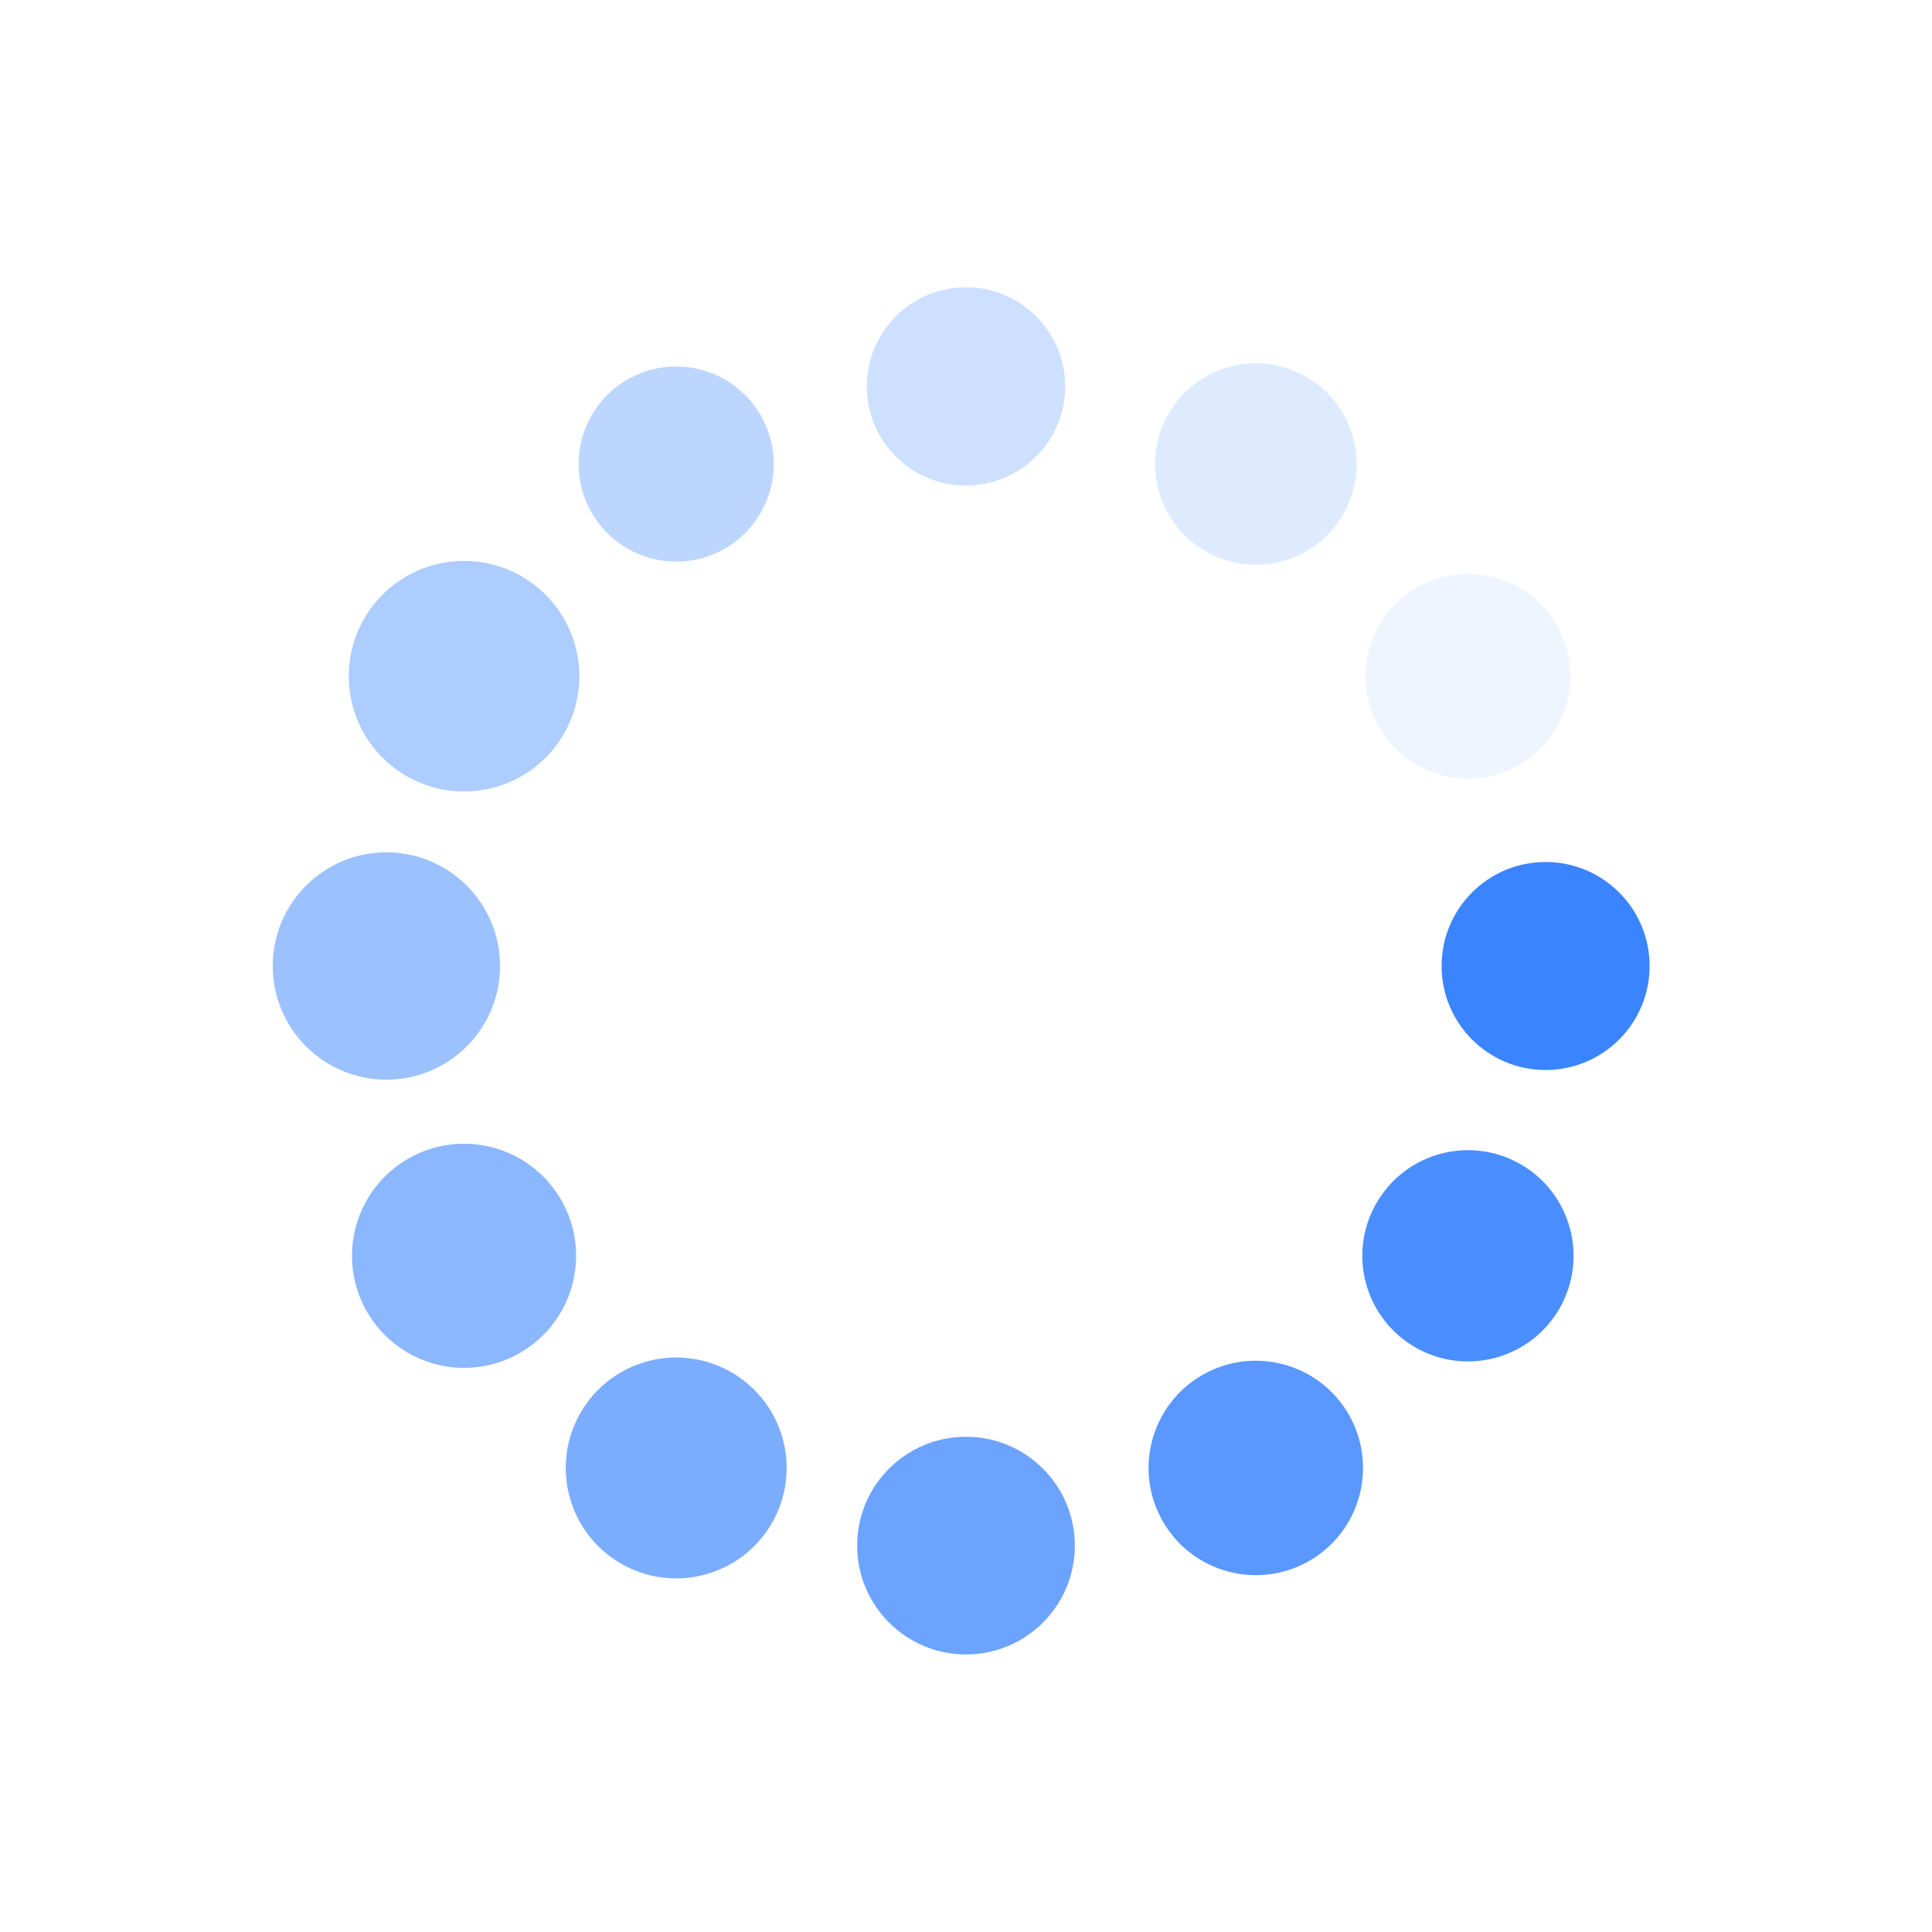
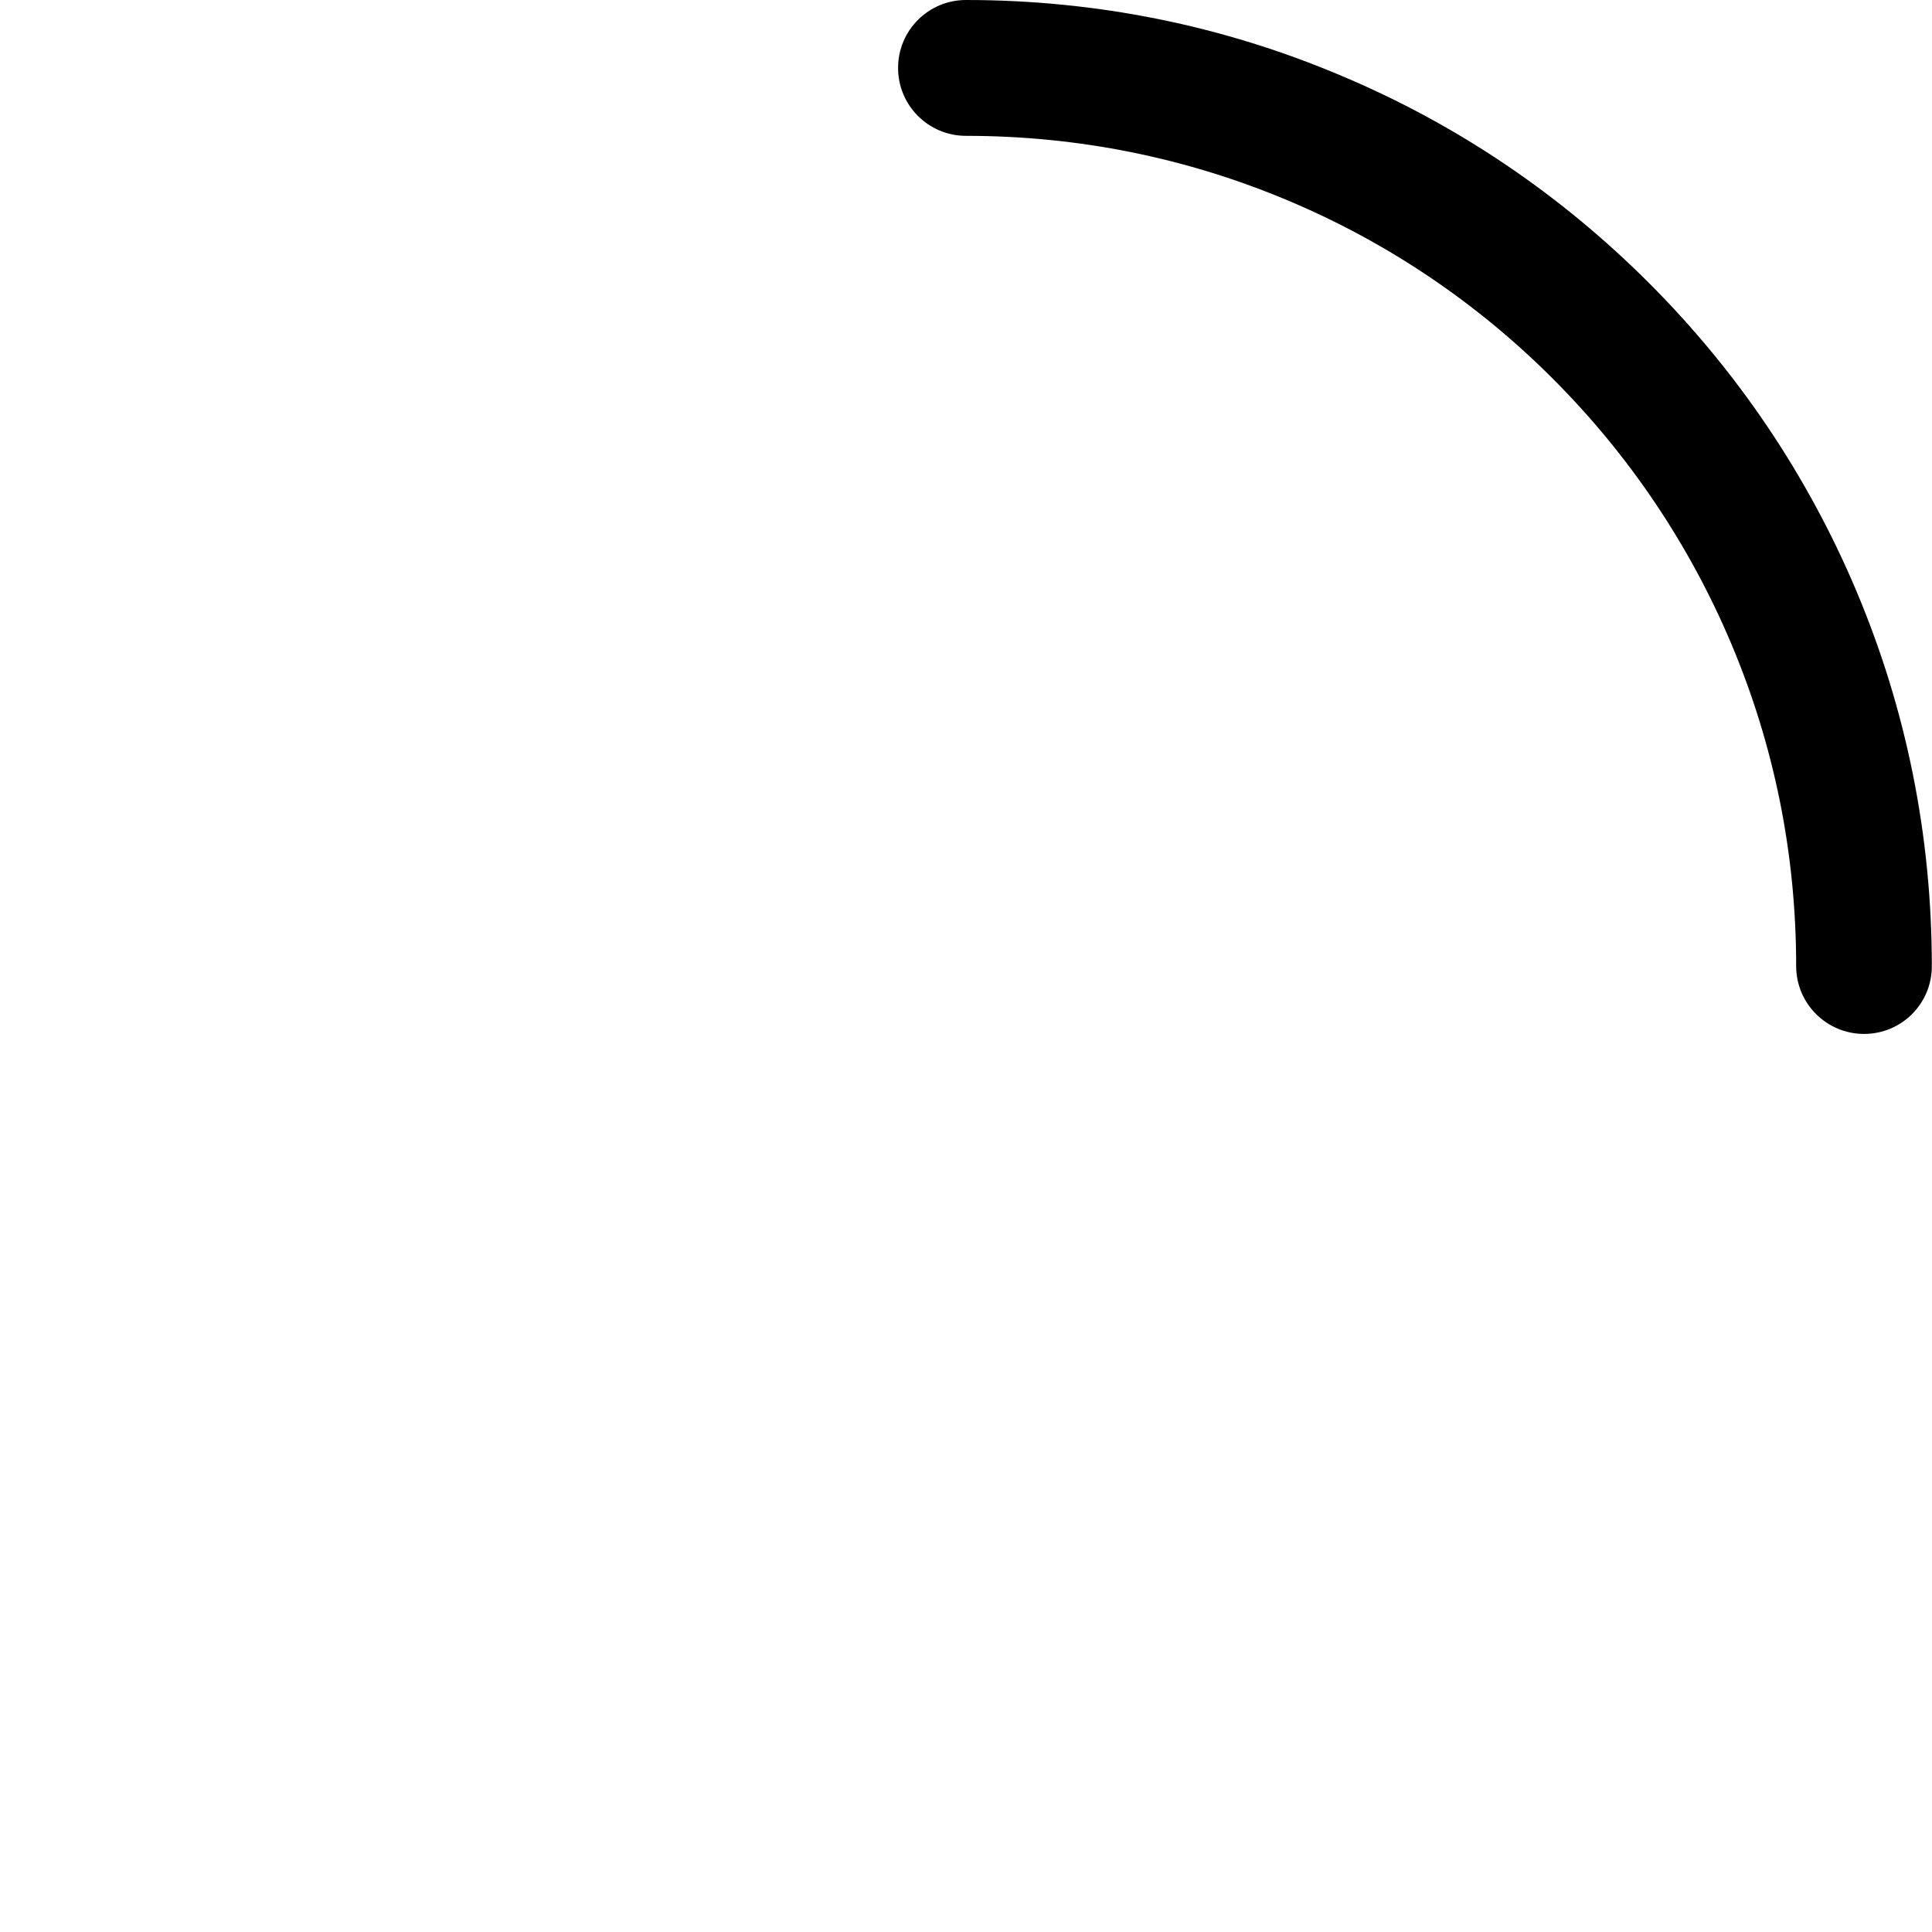
- <svg xmlns="http://www.w3.org/2000/svg" class="lds-spin" width="80px" height="80px" viewBox="0 0 100 100" preserveAspectRatio="xMidYMid">
-   <g transform="translate(80,50)">
-     <g transform="rotate(0)">
-       <circle cx="0" cy="0" r="5" fill="#3a84ff" fill-opacity="1" transform="scale(1.07667 1.07667)">
-         <animateTransform attributeName="transform" type="scale" begin="-0.917s" values="1.2 1.2;1 1" keyTimes="0;1" dur="1s" repeatCount="indefinite" />
-         <animate attributeName="fill-opacity" keyTimes="0;1" dur="1s" repeatCount="indefinite" values="1;0" begin="-0.917s" />
-       </circle>
-     </g>
-   </g>
-   <g transform="translate(75.98076,65)">
-     <g transform="rotate(30)">
-       <circle cx="0" cy="0" r="5" fill="#3a84ff" fill-opacity="0.917" transform="scale(1.09333 1.09333)">
-         <animateTransform attributeName="transform" type="scale" begin="-0.833s" values="1.2 1.2;1 1" keyTimes="0;1" dur="1s" repeatCount="indefinite" />
-         <animate attributeName="fill-opacity" keyTimes="0;1" dur="1s" repeatCount="indefinite" values="1;0" begin="-0.833s" />
-       </circle>
-     </g>
-   </g>
-   <g transform="translate(65,75.98076)">
-     <g transform="rotate(60)">
-       <circle cx="0" cy="0" r="5" fill="#3a84ff" fill-opacity="0.833" transform="scale(1.11 1.11)">
-         <animateTransform attributeName="transform" type="scale" begin="-0.75s" values="1.2 1.2;1 1" keyTimes="0;1" dur="1s" repeatCount="indefinite" />
-         <animate attributeName="fill-opacity" keyTimes="0;1" dur="1s" repeatCount="indefinite" values="1;0" begin="-0.75s" />
-       </circle>
-     </g>
-   </g>
-   <g transform="translate(50,80)">
-     <g transform="rotate(90)">
-       <circle cx="0" cy="0" r="5" fill="#3a84ff" fill-opacity="0.75" transform="scale(1.12667 1.12667)">
-         <animateTransform attributeName="transform" type="scale" begin="-0.667s" values="1.2 1.2;1 1" keyTimes="0;1" dur="1s" repeatCount="indefinite" />
-         <animate attributeName="fill-opacity" keyTimes="0;1" dur="1s" repeatCount="indefinite" values="1;0" begin="-0.667s" />
-       </circle>
-     </g>
-   </g>
-   <g transform="translate(35,75.98076)">
-     <g transform="rotate(120)">
-       <circle cx="0" cy="0" r="5" fill="#3a84ff" fill-opacity="0.667" transform="scale(1.14333 1.14333)">
-         <animateTransform attributeName="transform" type="scale" begin="-0.583s" values="1.2 1.2;1 1" keyTimes="0;1" dur="1s" repeatCount="indefinite" />
-         <animate attributeName="fill-opacity" keyTimes="0;1" dur="1s" repeatCount="indefinite" values="1;0" begin="-0.583s" />
-       </circle>
-     </g>
-   </g>
-   <g transform="translate(24.01924,65)">
-     <g transform="rotate(150)">
-       <circle cx="0" cy="0" r="5" fill="#3a84ff" fill-opacity="0.583" transform="scale(1.16 1.16)">
-         <animateTransform attributeName="transform" type="scale" begin="-0.5s" values="1.2 1.2;1 1" keyTimes="0;1" dur="1s" repeatCount="indefinite" />
-         <animate attributeName="fill-opacity" keyTimes="0;1" dur="1s" repeatCount="indefinite" values="1;0" begin="-0.5s" />
-       </circle>
-     </g>
-   </g>
-   <g transform="translate(20,50)">
-     <g transform="rotate(180)">
-       <circle cx="0" cy="0" r="5" fill="#3a84ff" fill-opacity="0.5" transform="scale(1.17667 1.17667)">
-         <animateTransform attributeName="transform" type="scale" begin="-0.417s" values="1.2 1.2;1 1" keyTimes="0;1" dur="1s" repeatCount="indefinite" />
-         <animate attributeName="fill-opacity" keyTimes="0;1" dur="1s" repeatCount="indefinite" values="1;0" begin="-0.417s" />
-       </circle>
-     </g>
-   </g>
-   <g transform="translate(24.01924,35)">
-     <g transform="rotate(210)">
-       <circle cx="0" cy="0" r="5" fill="#3a84ff" fill-opacity="0.417" transform="scale(1.19333 1.19333)">
-         <animateTransform attributeName="transform" type="scale" begin="-0.333s" values="1.2 1.2;1 1" keyTimes="0;1" dur="1s" repeatCount="indefinite" />
-         <animate attributeName="fill-opacity" keyTimes="0;1" dur="1s" repeatCount="indefinite" values="1;0" begin="-0.333s" />
-       </circle>
-     </g>
-   </g>
-   <g transform="translate(35,24.01924)">
-     <g transform="rotate(240)">
-       <circle cx="0" cy="0" r="5" fill="#3a84ff" fill-opacity="0.333" transform="scale(1.01 1.01)">
-         <animateTransform attributeName="transform" type="scale" begin="-0.25s" values="1.2 1.2;1 1" keyTimes="0;1" dur="1s" repeatCount="indefinite" />
-         <animate attributeName="fill-opacity" keyTimes="0;1" dur="1s" repeatCount="indefinite" values="1;0" begin="-0.25s" />
-       </circle>
-     </g>
-   </g>
-   <g transform="translate(50,20)">
-     <g transform="rotate(270)">
-       <circle cx="0" cy="0" r="5" fill="#3a84ff" fill-opacity="0.25" transform="scale(1.02667 1.02667)">
-         <animateTransform attributeName="transform" type="scale" begin="-0.167s" values="1.2 1.2;1 1" keyTimes="0;1" dur="1s" repeatCount="indefinite" />
-         <animate attributeName="fill-opacity" keyTimes="0;1" dur="1s" repeatCount="indefinite" values="1;0" begin="-0.167s" />
-       </circle>
-     </g>
-   </g>
-   <g transform="translate(65,24.01924)">
-     <g transform="rotate(300)">
-       <circle cx="0" cy="0" r="5" fill="#3a84ff" fill-opacity="0.167" transform="scale(1.04333 1.04333)">
-         <animateTransform attributeName="transform" type="scale" begin="-0.083s" values="1.2 1.2;1 1" keyTimes="0;1" dur="1s" repeatCount="indefinite" />
-         <animate attributeName="fill-opacity" keyTimes="0;1" dur="1s" repeatCount="indefinite" values="1;0" begin="-0.083s" />
-       </circle>
-     </g>
-   </g>
-   <g transform="translate(75.98076,35)">
-     <g transform="rotate(330)">
-       <circle cx="0" cy="0" r="5" fill="#3a84ff" fill-opacity="0.083" transform="scale(1.06 1.06)">
-         <animateTransform attributeName="transform" type="scale" begin="0s" values="1.2 1.2;1 1" keyTimes="0;1" dur="1s" repeatCount="indefinite" />
-         <animate attributeName="fill-opacity" keyTimes="0;1" dur="1s" repeatCount="indefinite" values="1;0" begin="0s" />
-       </circle>
-     </g>
-   </g>
+ <svg viewBox="0 0 1024 1024" data-icon="loading" width="1em" height="1em" fill="currentColor" aria-hidden="true" focusable="false" class="anticon-spin">
+   <path d="M988 548c-19.9 0-36-16.1-36-36 0-59.4-11.6-117-34.6-171.3a440.45 440.45 0 0 0-94.3-139.9 437.71 437.71 0 0 0-139.9-94.3C629 83.6 571.4 72 512 72c-19.9 0-36-16.1-36-36s16.1-36 36-36c69.1 0 136.2 13.5 199.3 40.3C772.3 66 827 103 874 150c47 47 83.9 101.8 109.7 162.7 26.7 63.1 40.2 130.2 40.2 199.3.1 19.9-16 36-35.9 36z" />
</svg>
